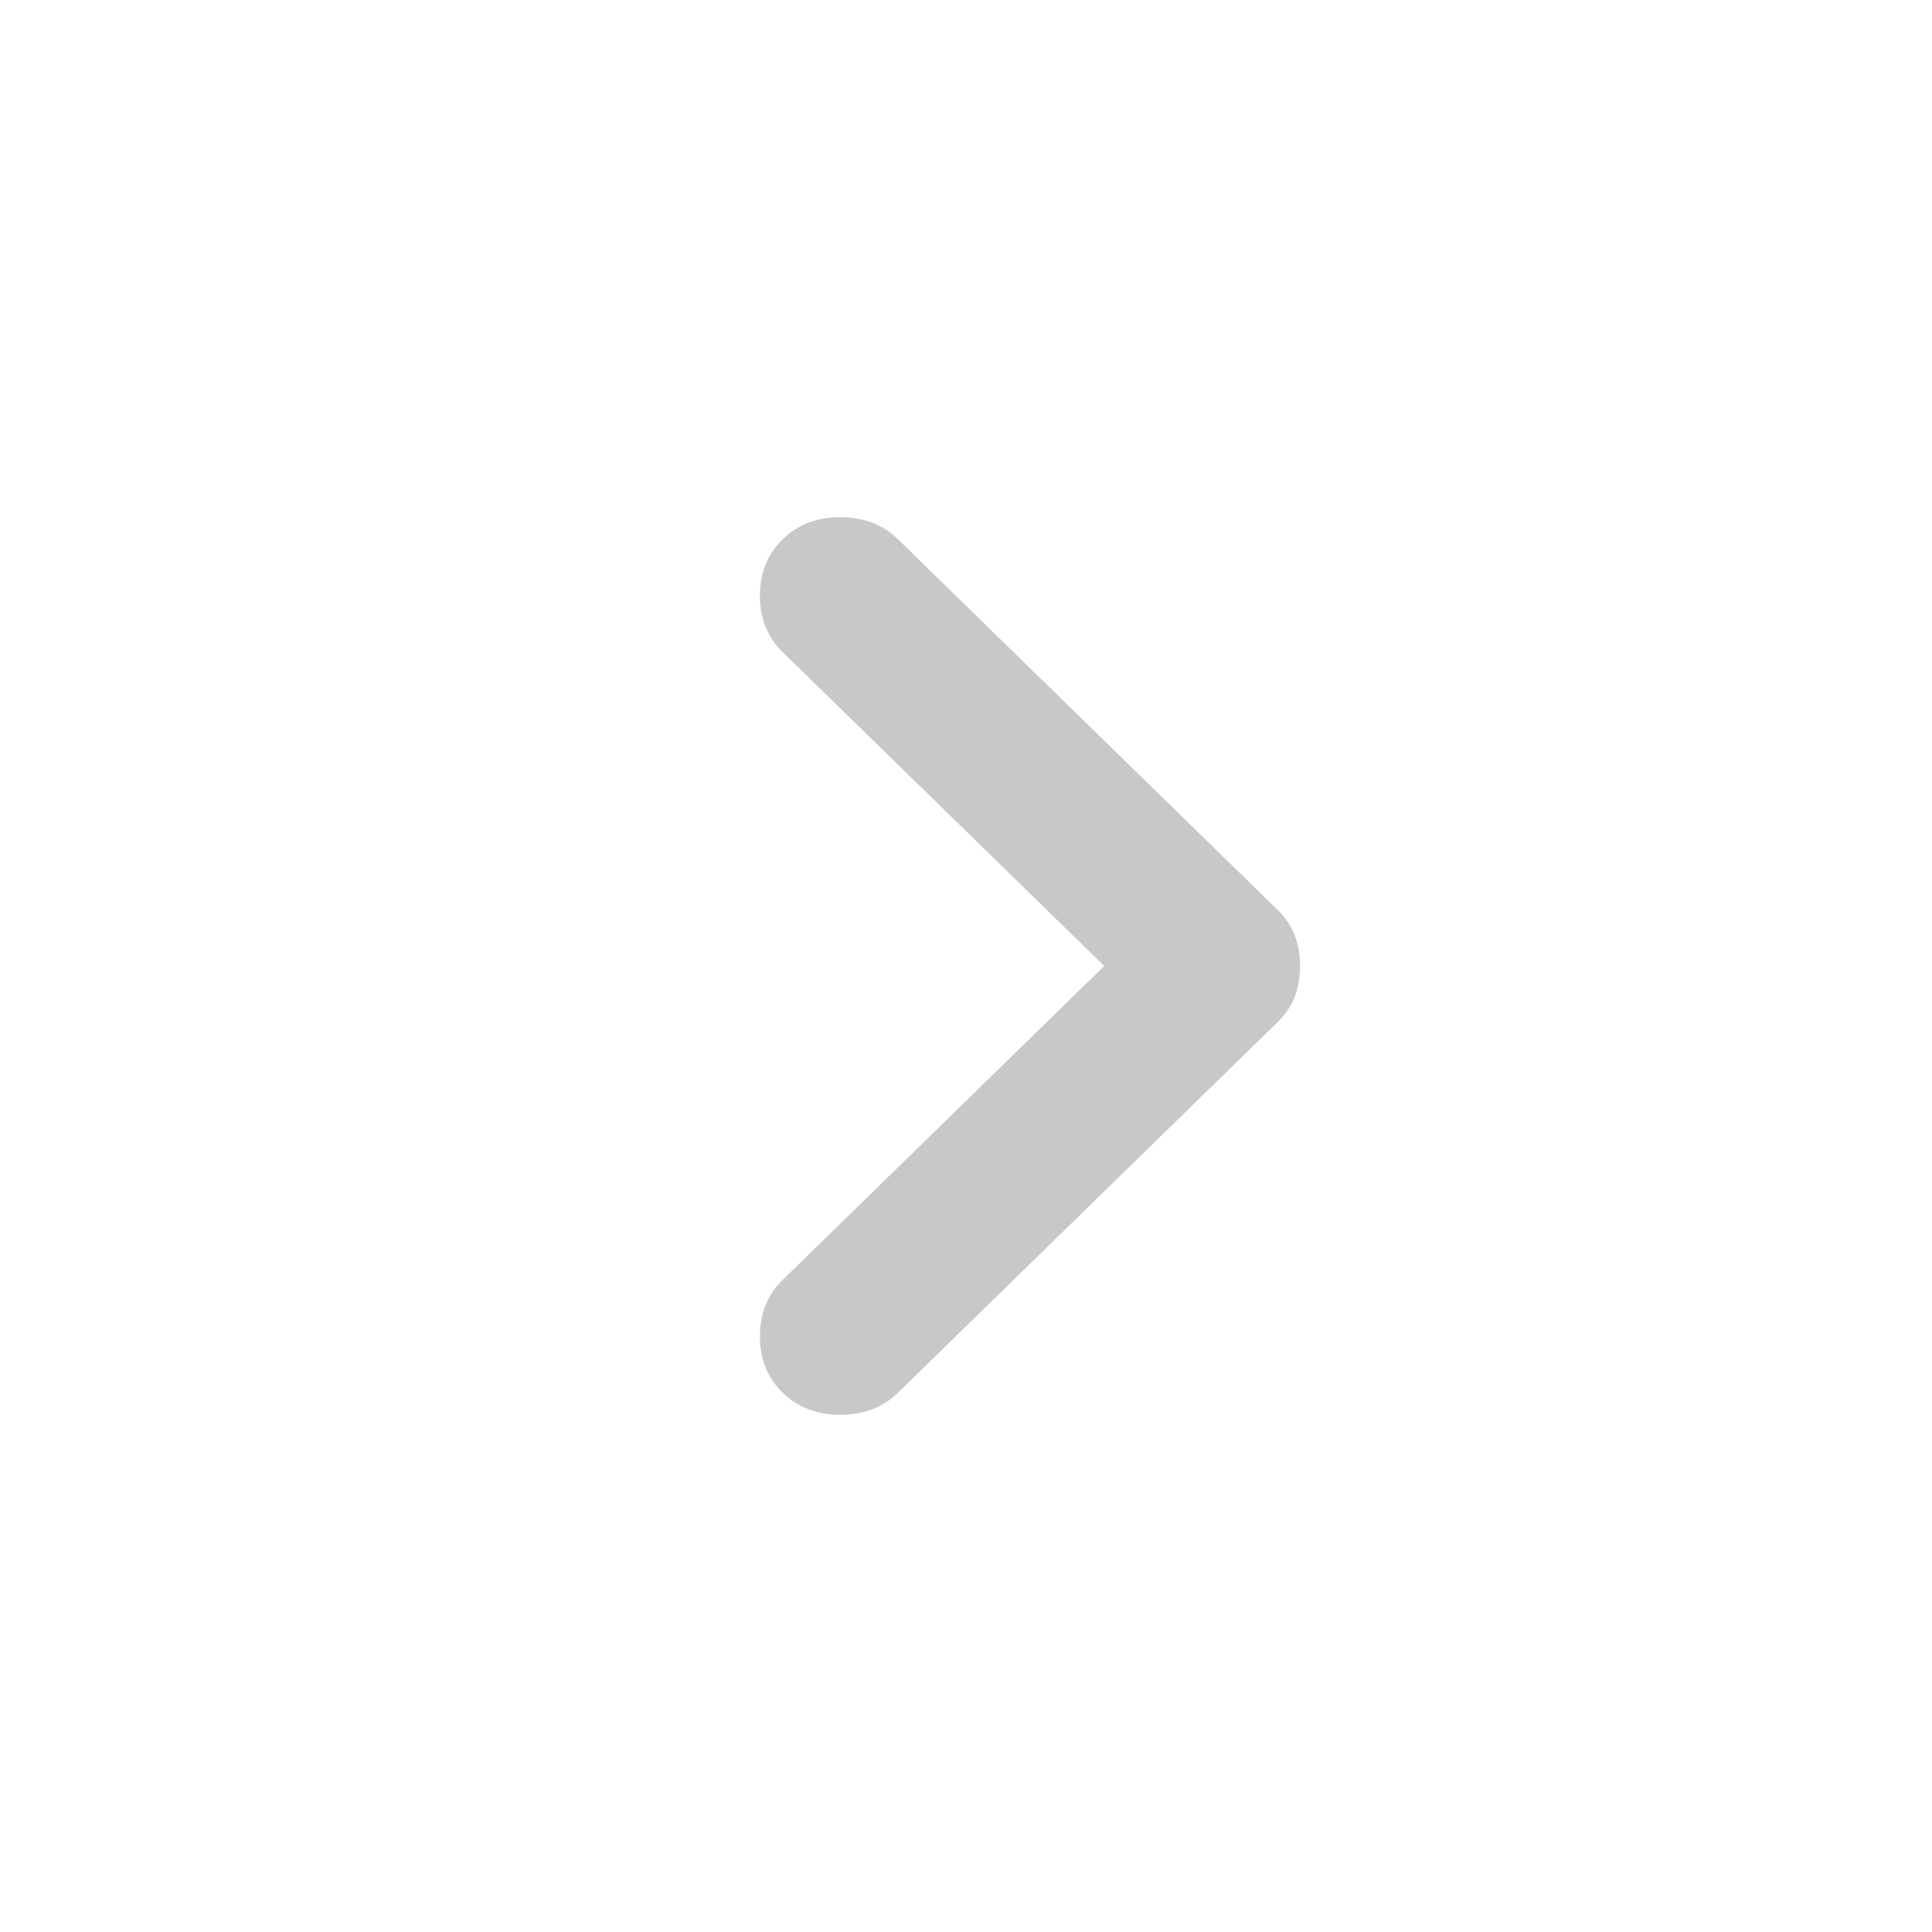
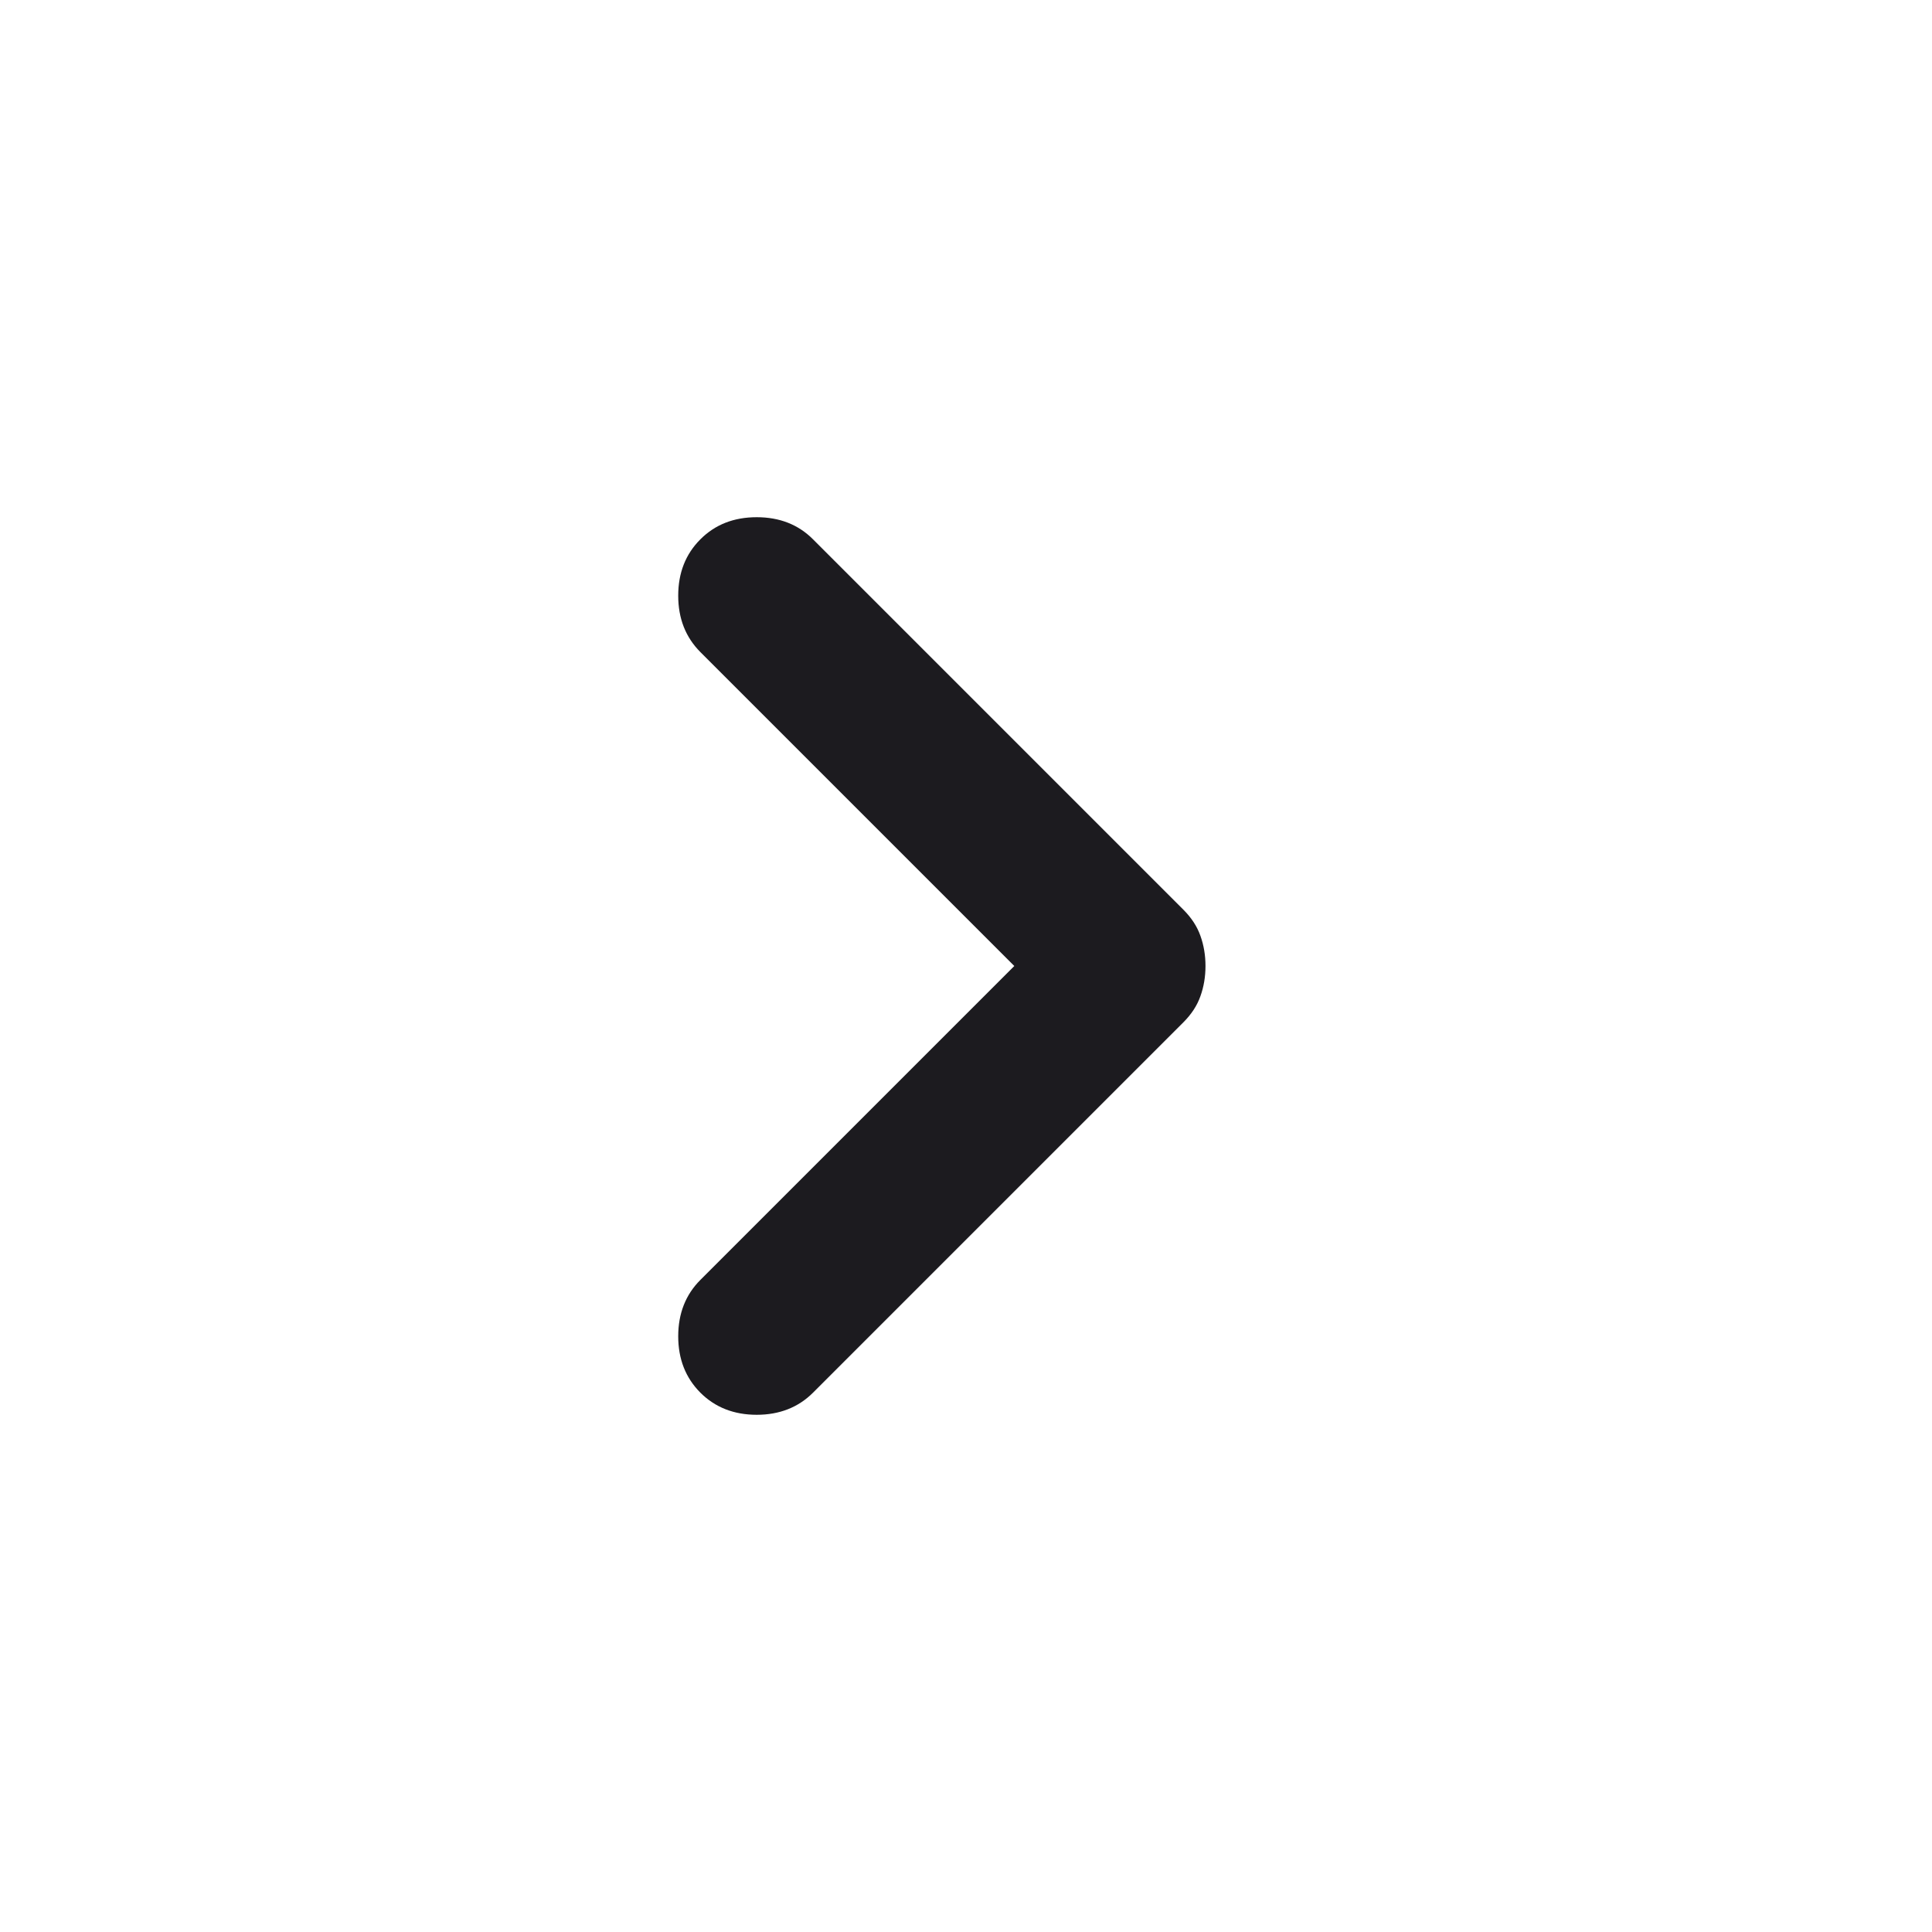
<svg xmlns="http://www.w3.org/2000/svg" width="24" height="24" viewBox="0 0 24 24" fill="none">
-   <mask id="mask0_331_4420" style="mask-type:alpha" maskUnits="userSpaceOnUse" x="0" y="0" width="24" height="24">
-     <rect width="24" height="24" transform="matrix(-1 0 0 1 24 0)" fill="#D9D9D9" />
+   <mask id="mask0_1663_1694" style="mask-type:alpha" maskUnits="userSpaceOnUse" x="0" y="0" width="24" height="24">
+     <rect width="24" height="24" fill="#D9D9D9" style="fill:#D9D9D9;fill:color(display-p3 0.851 0.851 0.851);fill-opacity:1;" />
  </mask>
-   <g mask="url(#mask0_331_4420)">
-     <path d="M13.717 12L9.722 15.9C9.534 16.083 9.44 16.317 9.44 16.6C9.44 16.883 9.534 17.116 9.722 17.3C9.91 17.483 10.149 17.575 10.439 17.575C10.729 17.575 10.968 17.483 11.156 17.3L15.868 12.7C15.971 12.6 16.043 12.492 16.086 12.375C16.129 12.258 16.15 12.133 16.15 12C16.15 11.867 16.129 11.742 16.086 11.625C16.043 11.508 15.971 11.4 15.868 11.3L11.156 6.7C10.968 6.516 10.729 6.425 10.439 6.425C10.149 6.425 9.91 6.516 9.722 6.7C9.534 6.883 9.44 7.116 9.44 7.4C9.44 7.683 9.534 7.916 9.722 8.1L13.717 12Z" fill="#C8C8C8" />
+   <g mask="url(#mask0_1663_1694)">
+     <path d="M12.6 12L8.7 8.1C8.517 7.916 8.425 7.683 8.425 7.4C8.425 7.116 8.517 6.883 8.7 6.7C8.883 6.516 9.117 6.425 9.4 6.425C9.683 6.425 9.917 6.516 10.1 6.7L14.7 11.3C14.8 11.4 14.871 11.508 14.912 11.625C14.954 11.742 14.975 11.867 14.975 12C14.975 12.133 14.954 12.258 14.912 12.375C14.871 12.492 14.8 12.6 14.7 12.7L10.1 17.3C9.917 17.483 9.683 17.575 9.4 17.575C9.117 17.575 8.883 17.483 8.7 17.3C8.517 17.116 8.425 16.883 8.425 16.6C8.425 16.317 8.517 16.083 8.7 15.9L12.6 12Z" fill="#1C1B1F" style="fill:#1C1B1F;fill:color(display-p3 0.11 0.106 0.122);fill-opacity:1;" />
  </g>
</svg>
